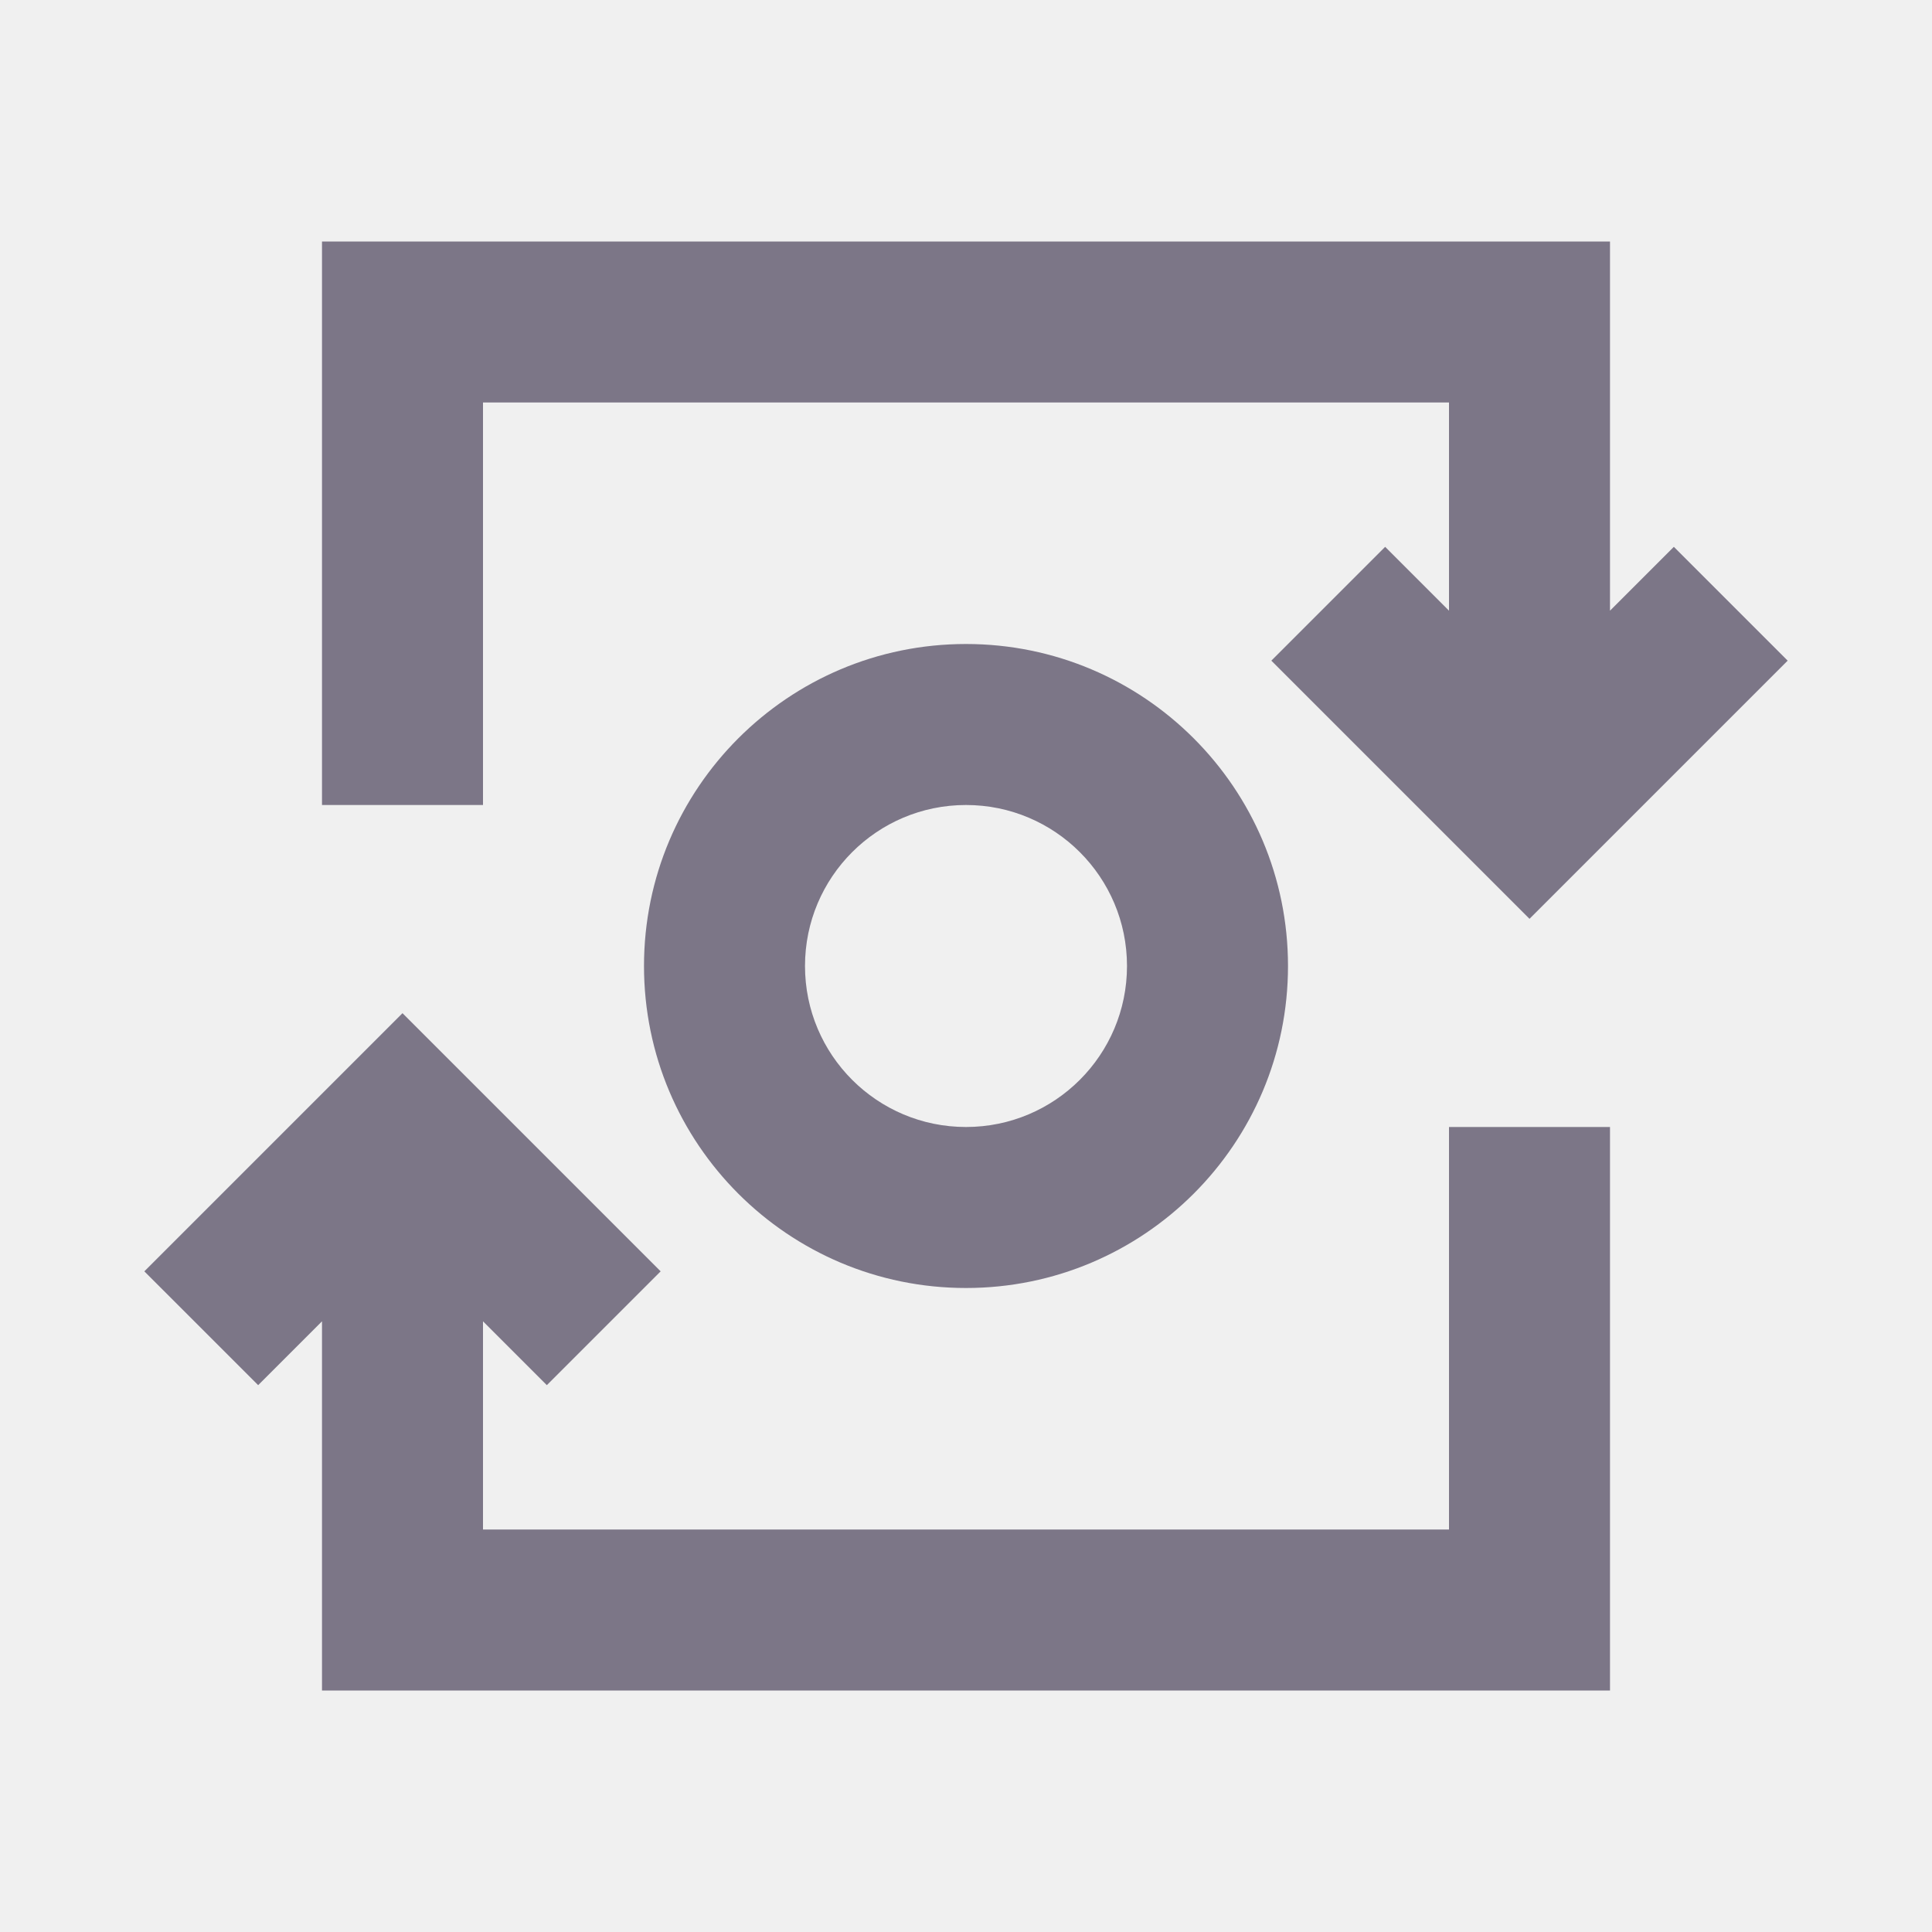
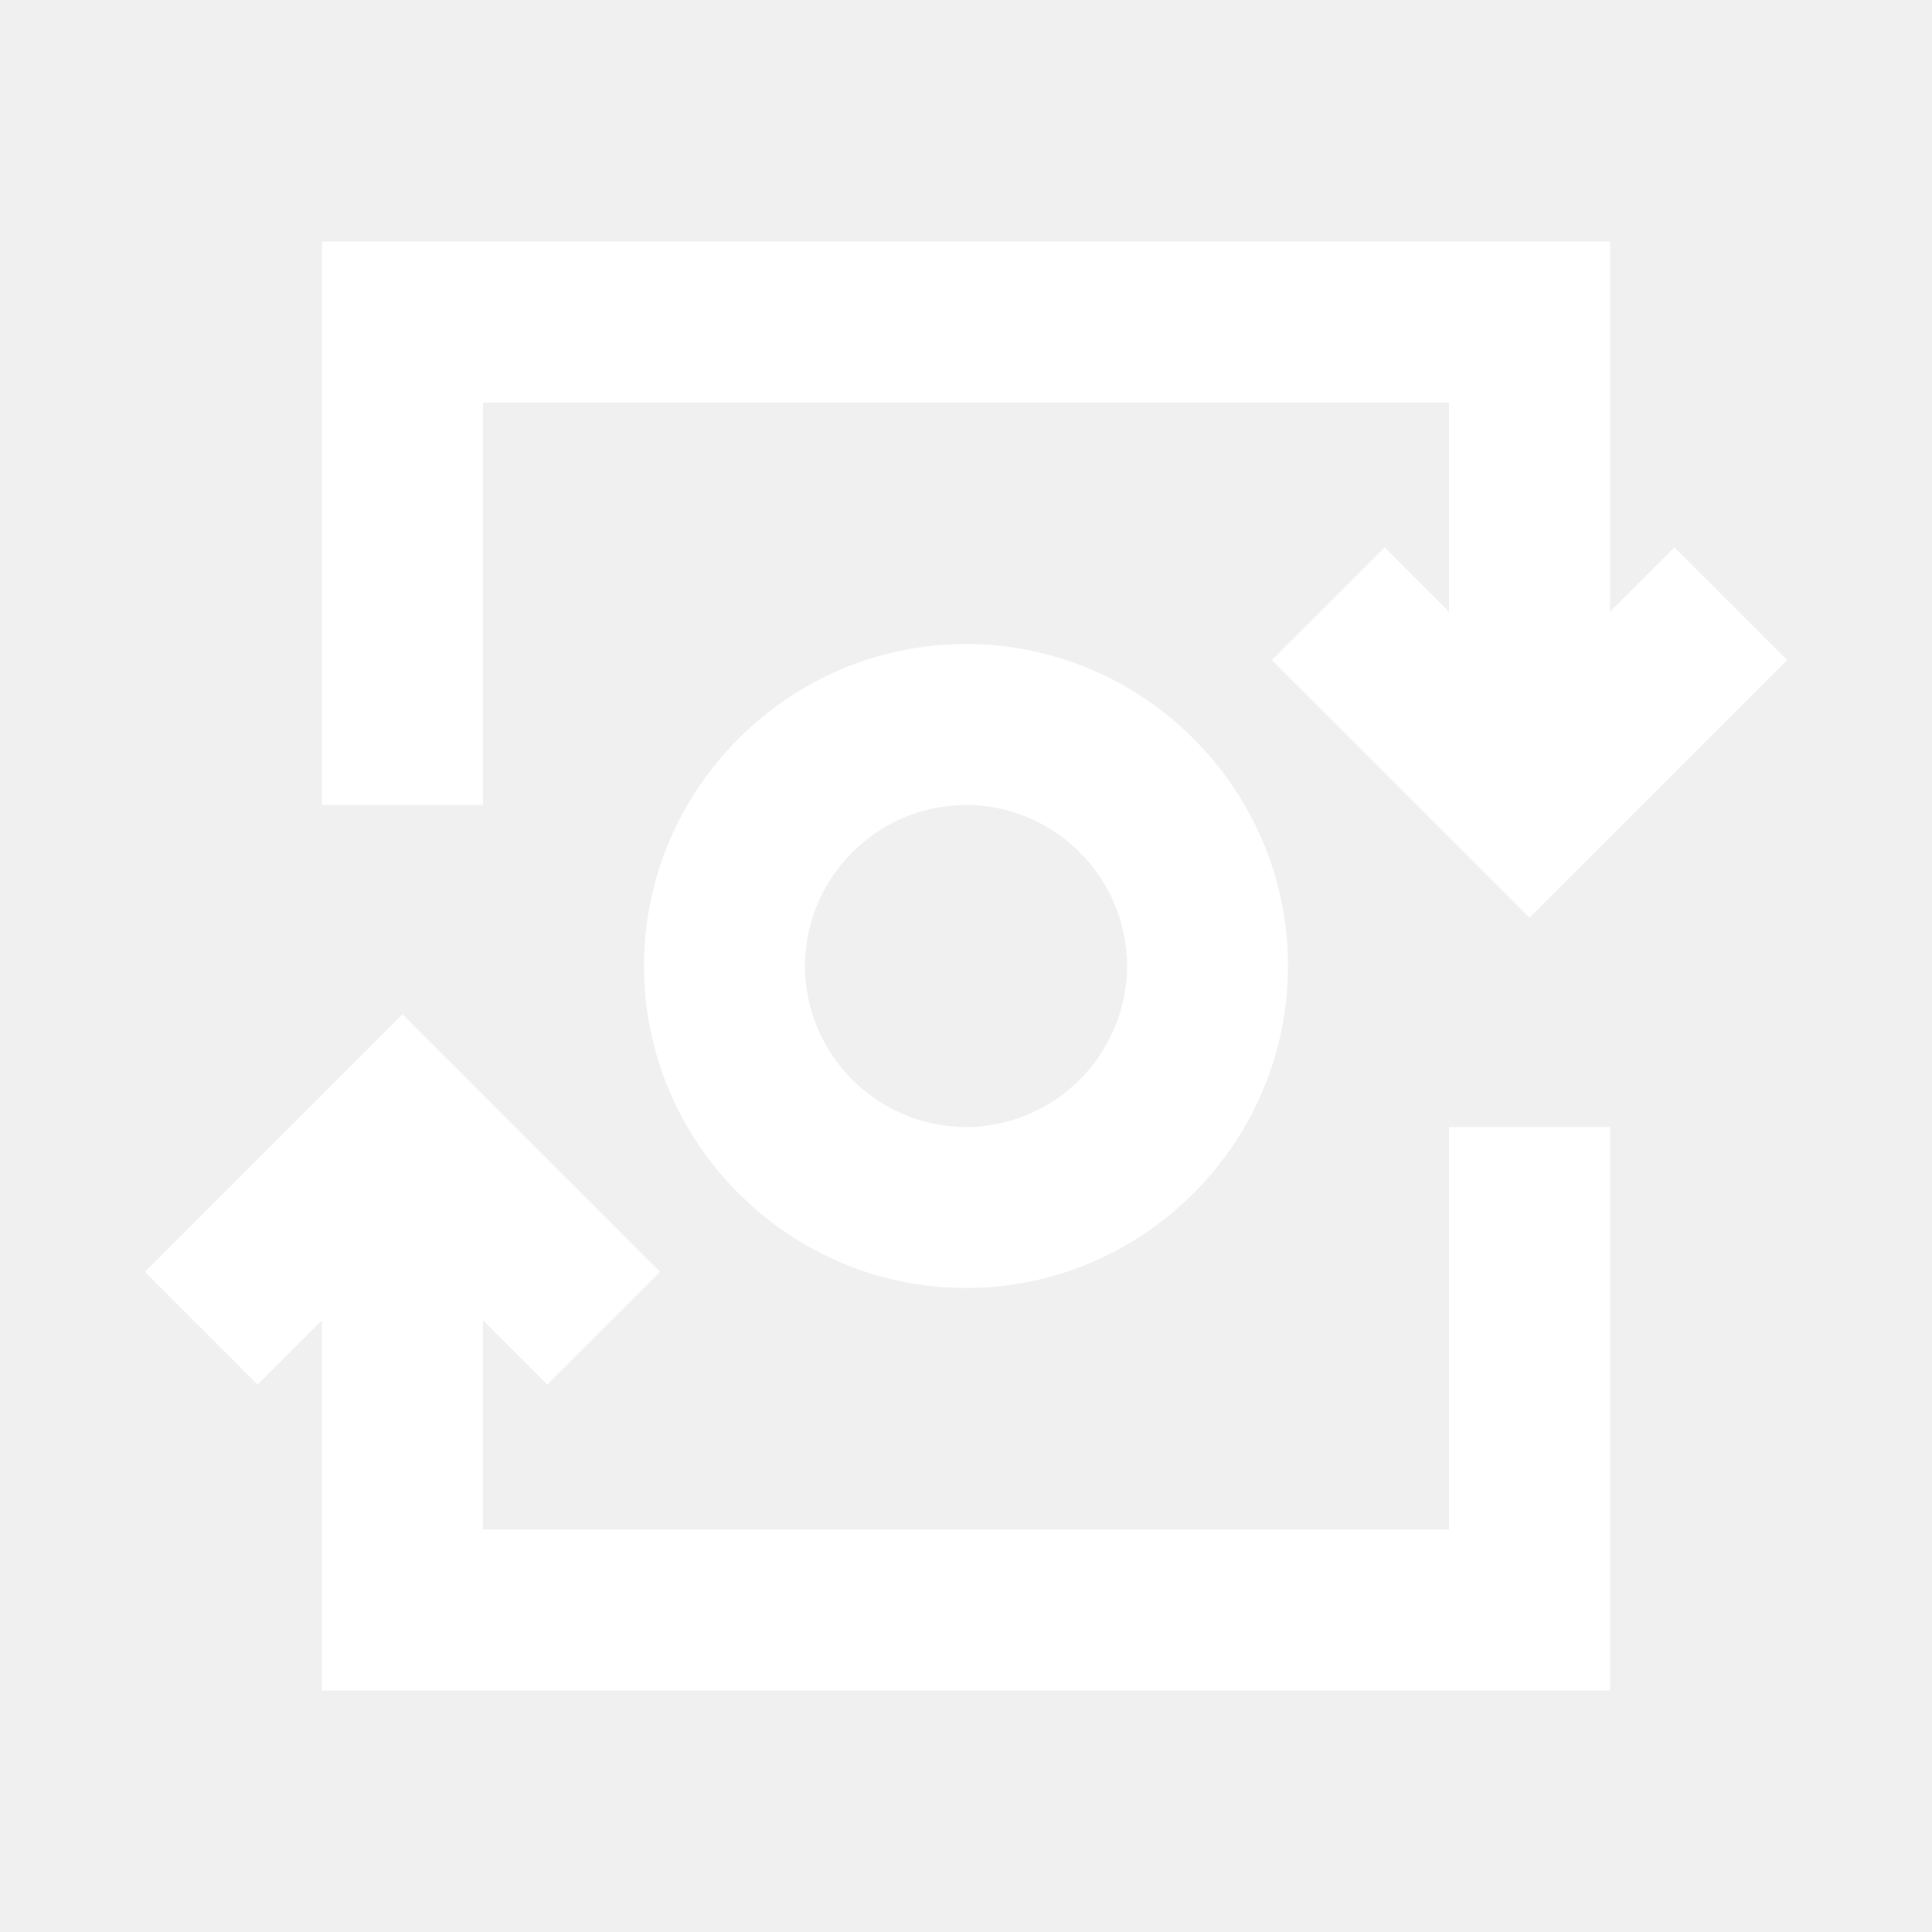
- <svg xmlns="http://www.w3.org/2000/svg" id="ic_mint" width="24" height="24" viewBox="0 0 24 24">
-   <defs>
-     <style>
-             .cls-1{fill:#7c7687}.cls-2{fill:none}
-         </style>
-   </defs>
-   <g id="Group_9004" data-name="Group 9004">
-     <path id="Path_18964" d="M6 5h12v2.586l-.793-.793-1.414 1.414L19 11.414l3.207-3.207-1.414-1.414-.793.793V3H4v7h2z" class="cls-1" data-name="Path 18964" />
-     <path id="Path_18965" d="M12 8a4 4 0 1 0 4 4 4 4 0 0 0-4-4zm0 6a2 2 0 1 1 2-2 2 2 0 0 1-2 2z" class="cls-1" data-name="Path 18965" />
-     <path id="Path_18966" d="M18 19H6v-2.586l.793.793 1.414-1.414L5 12.586l-3.207 3.207 1.414 1.414.793-.793V21h16v-7h-2z" class="cls-1" data-name="Path 18966" />
+ <svg xmlns="http://www.w3.org/2000/svg" version="1.1" id="ic_mint" x="0px" y="0px" viewBox="0 0 24 24" style="enable-background:new 0 0 24 24;" xml:space="preserve">
+   <style type="text/css">
+ 	.st0{fill:#FFFFFF;}
+ 	.st1{fill:none;}
+ </style>
+   <g id="Group_9004">
+     <path id="Path_18964" class="st0" d="M6,5h12v2.6l-0.8-0.8l-1.4,1.4l3.2,3.2l3.2-3.2l-1.4-1.4L20,7.6V3H4v7h2V5z" />
+     <path id="Path_18965" class="st0" d="M12,8c-2.2,0-4,1.8-4,4s1.8,4,4,4s4-1.8,4-4S14.2,8,12,8z M12,14c-1.1,0-2-0.9-2-2s0.9-2,2-2   s2,0.9,2,2S13.1,14,12,14z" />
+     <path id="Path_18966" class="st0" d="M18,19H6v-2.6l0.8,0.8l1.4-1.4L5,12.6l-3.2,3.2l1.4,1.4L4,16.4V21h16v-7h-2V19z" />
  </g>
-   <path id="Rectangle_4647" d="M0 0h24v24H0z" class="cls-2" data-name="Rectangle 4647" />
+   <path id="Rectangle_4647" class="st1" d="M0,0h24v24H0V0z" />
</svg>
